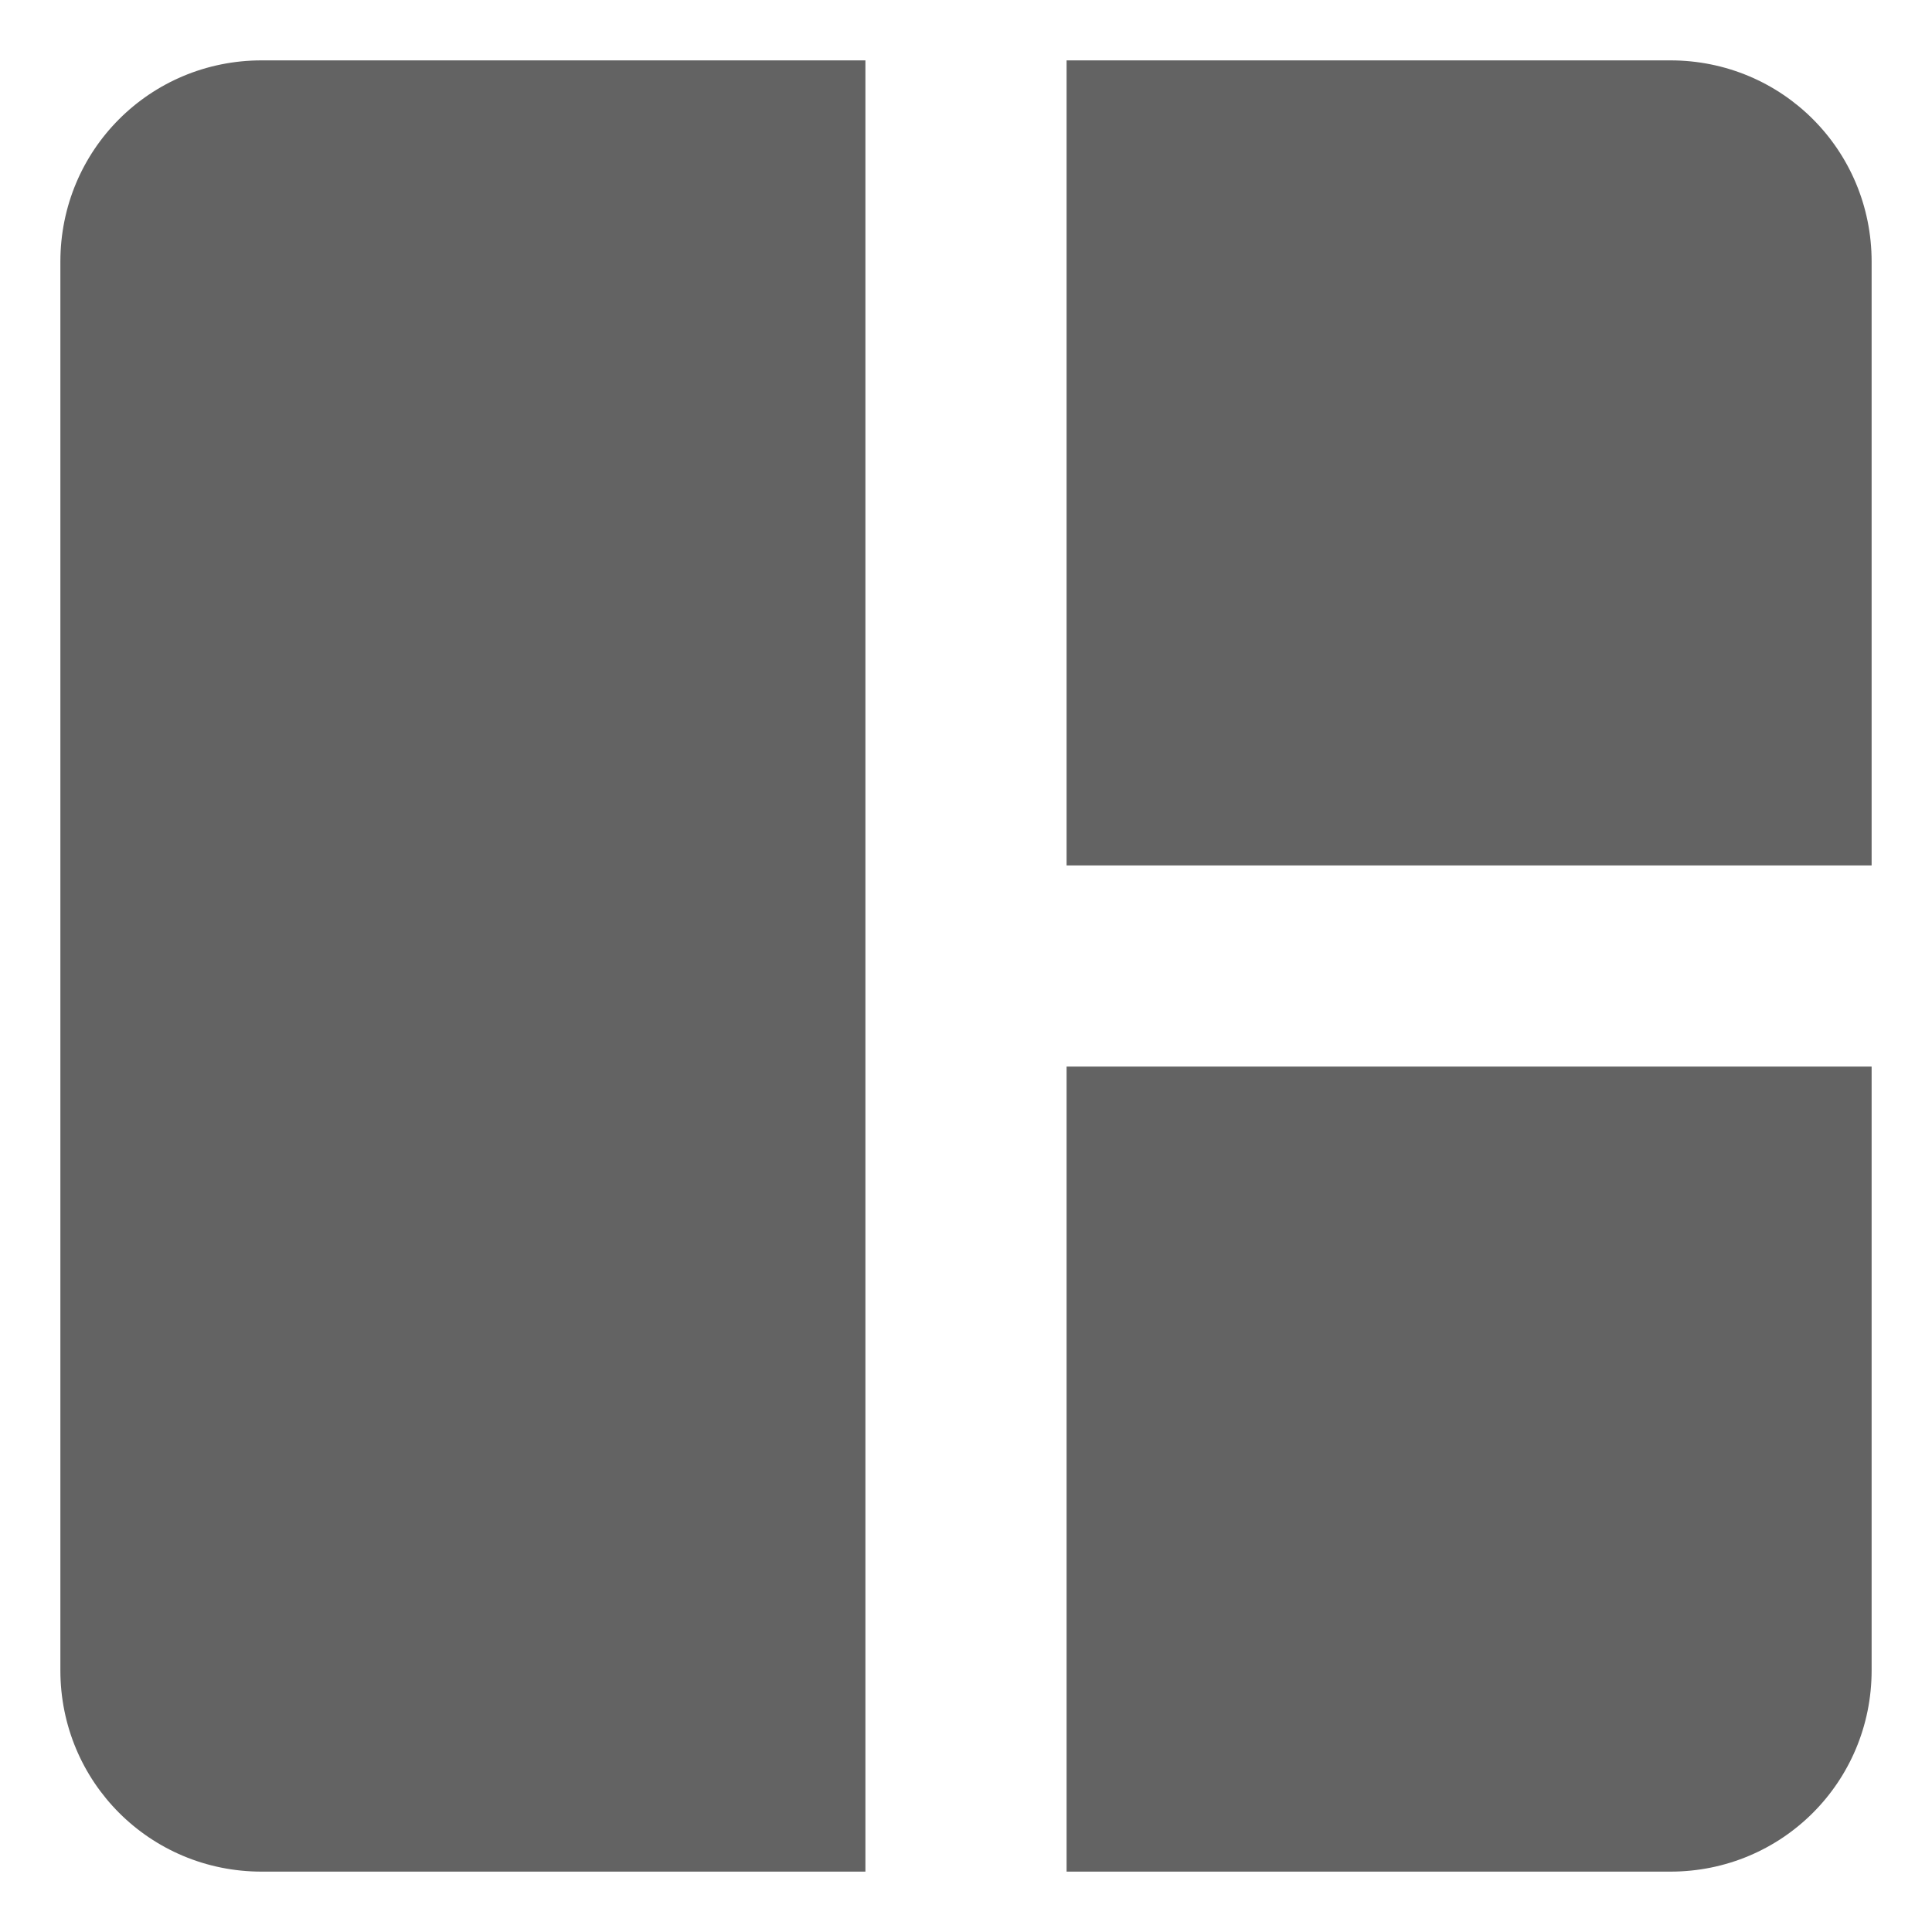
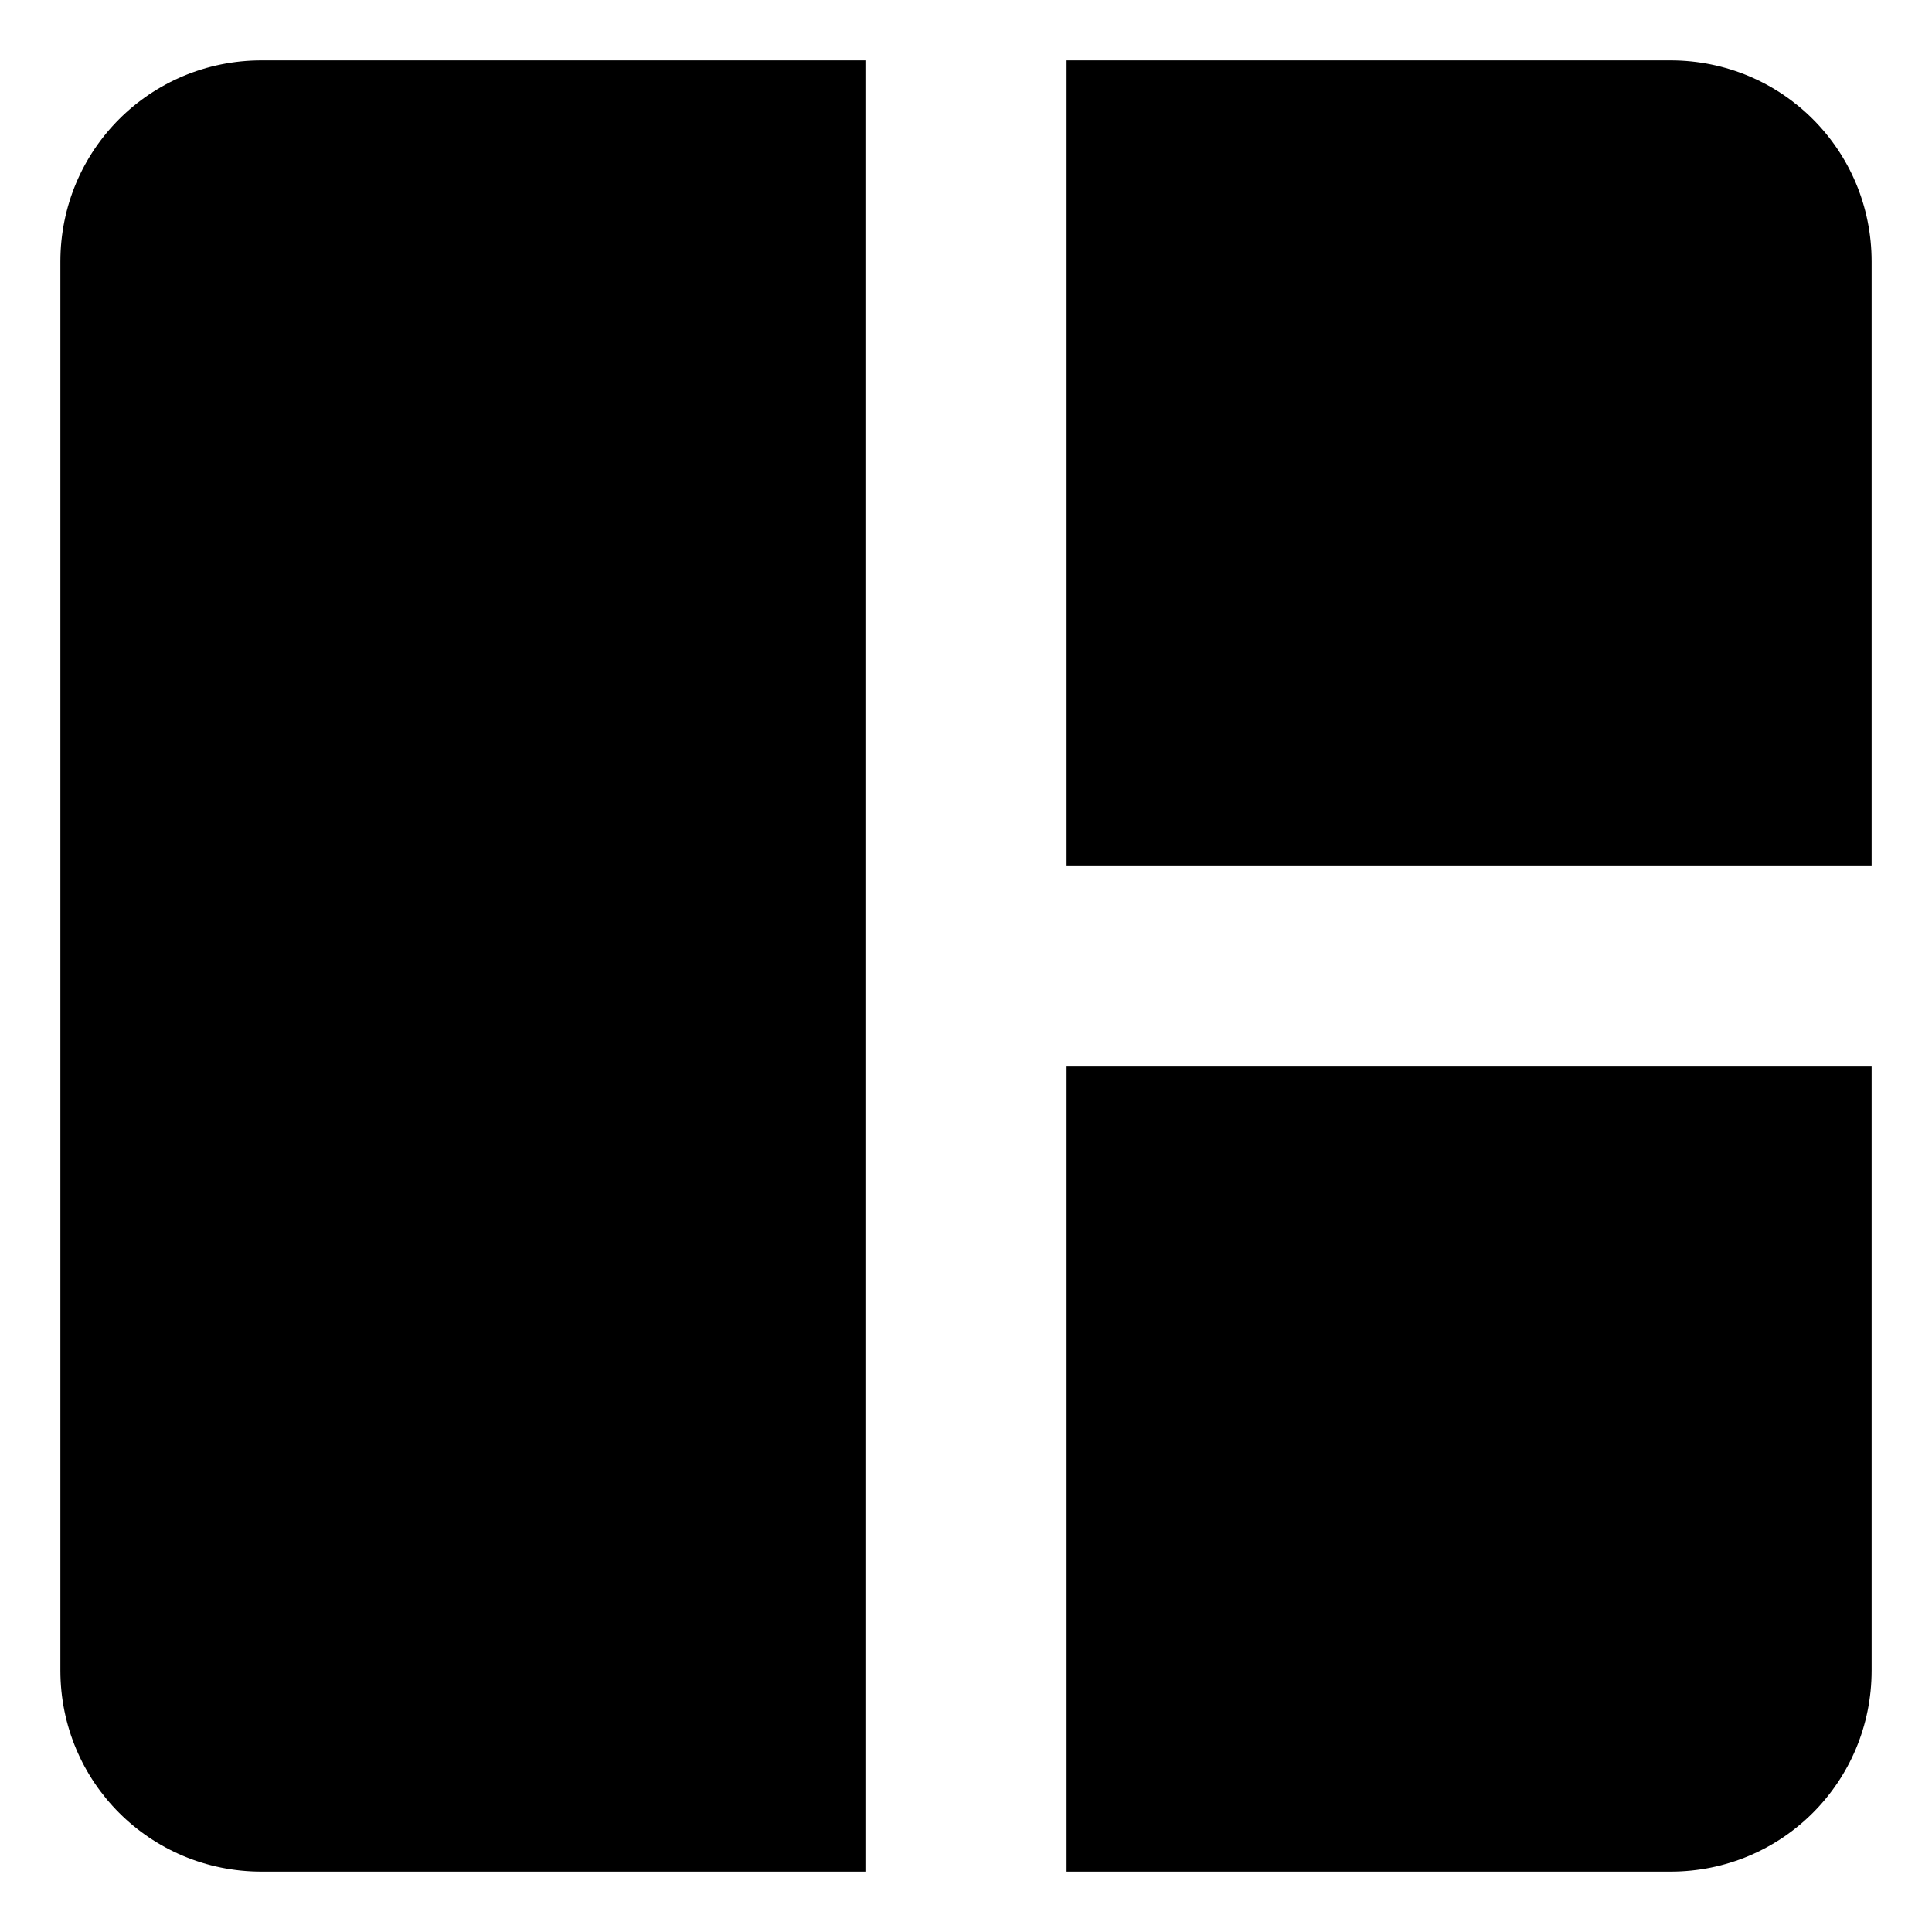
<svg xmlns="http://www.w3.org/2000/svg" width="16" height="16" viewBox="0 0 16 16" fill="none">
-   <path d="M2.167 0.5C1.242 0.5 0.5 1.242 0.5 2.167V13.833C0.5 14.758 1.242 15.5 2.167 15.5H7.167V0.5M8.833 0.5V7.167H15.5V2.167C15.5 1.242 14.758 0.5 13.833 0.5M8.833 8.833V15.5H13.833C14.758 15.5 15.5 14.758 15.5 13.833V8.833" fill="#636363" />
+   <path d="M2.167 0.5C1.242 0.5 0.5 1.242 0.5 2.167V13.833C0.5 14.758 1.242 15.5 2.167 15.5H7.167V0.5M8.833 0.5V7.167H15.5V2.167C15.5 1.242 14.758 0.5 13.833 0.5M8.833 8.833V15.5H13.833C14.758 15.5 15.5 14.758 15.5 13.833V8.833" fill="currentColor" />
</svg>
